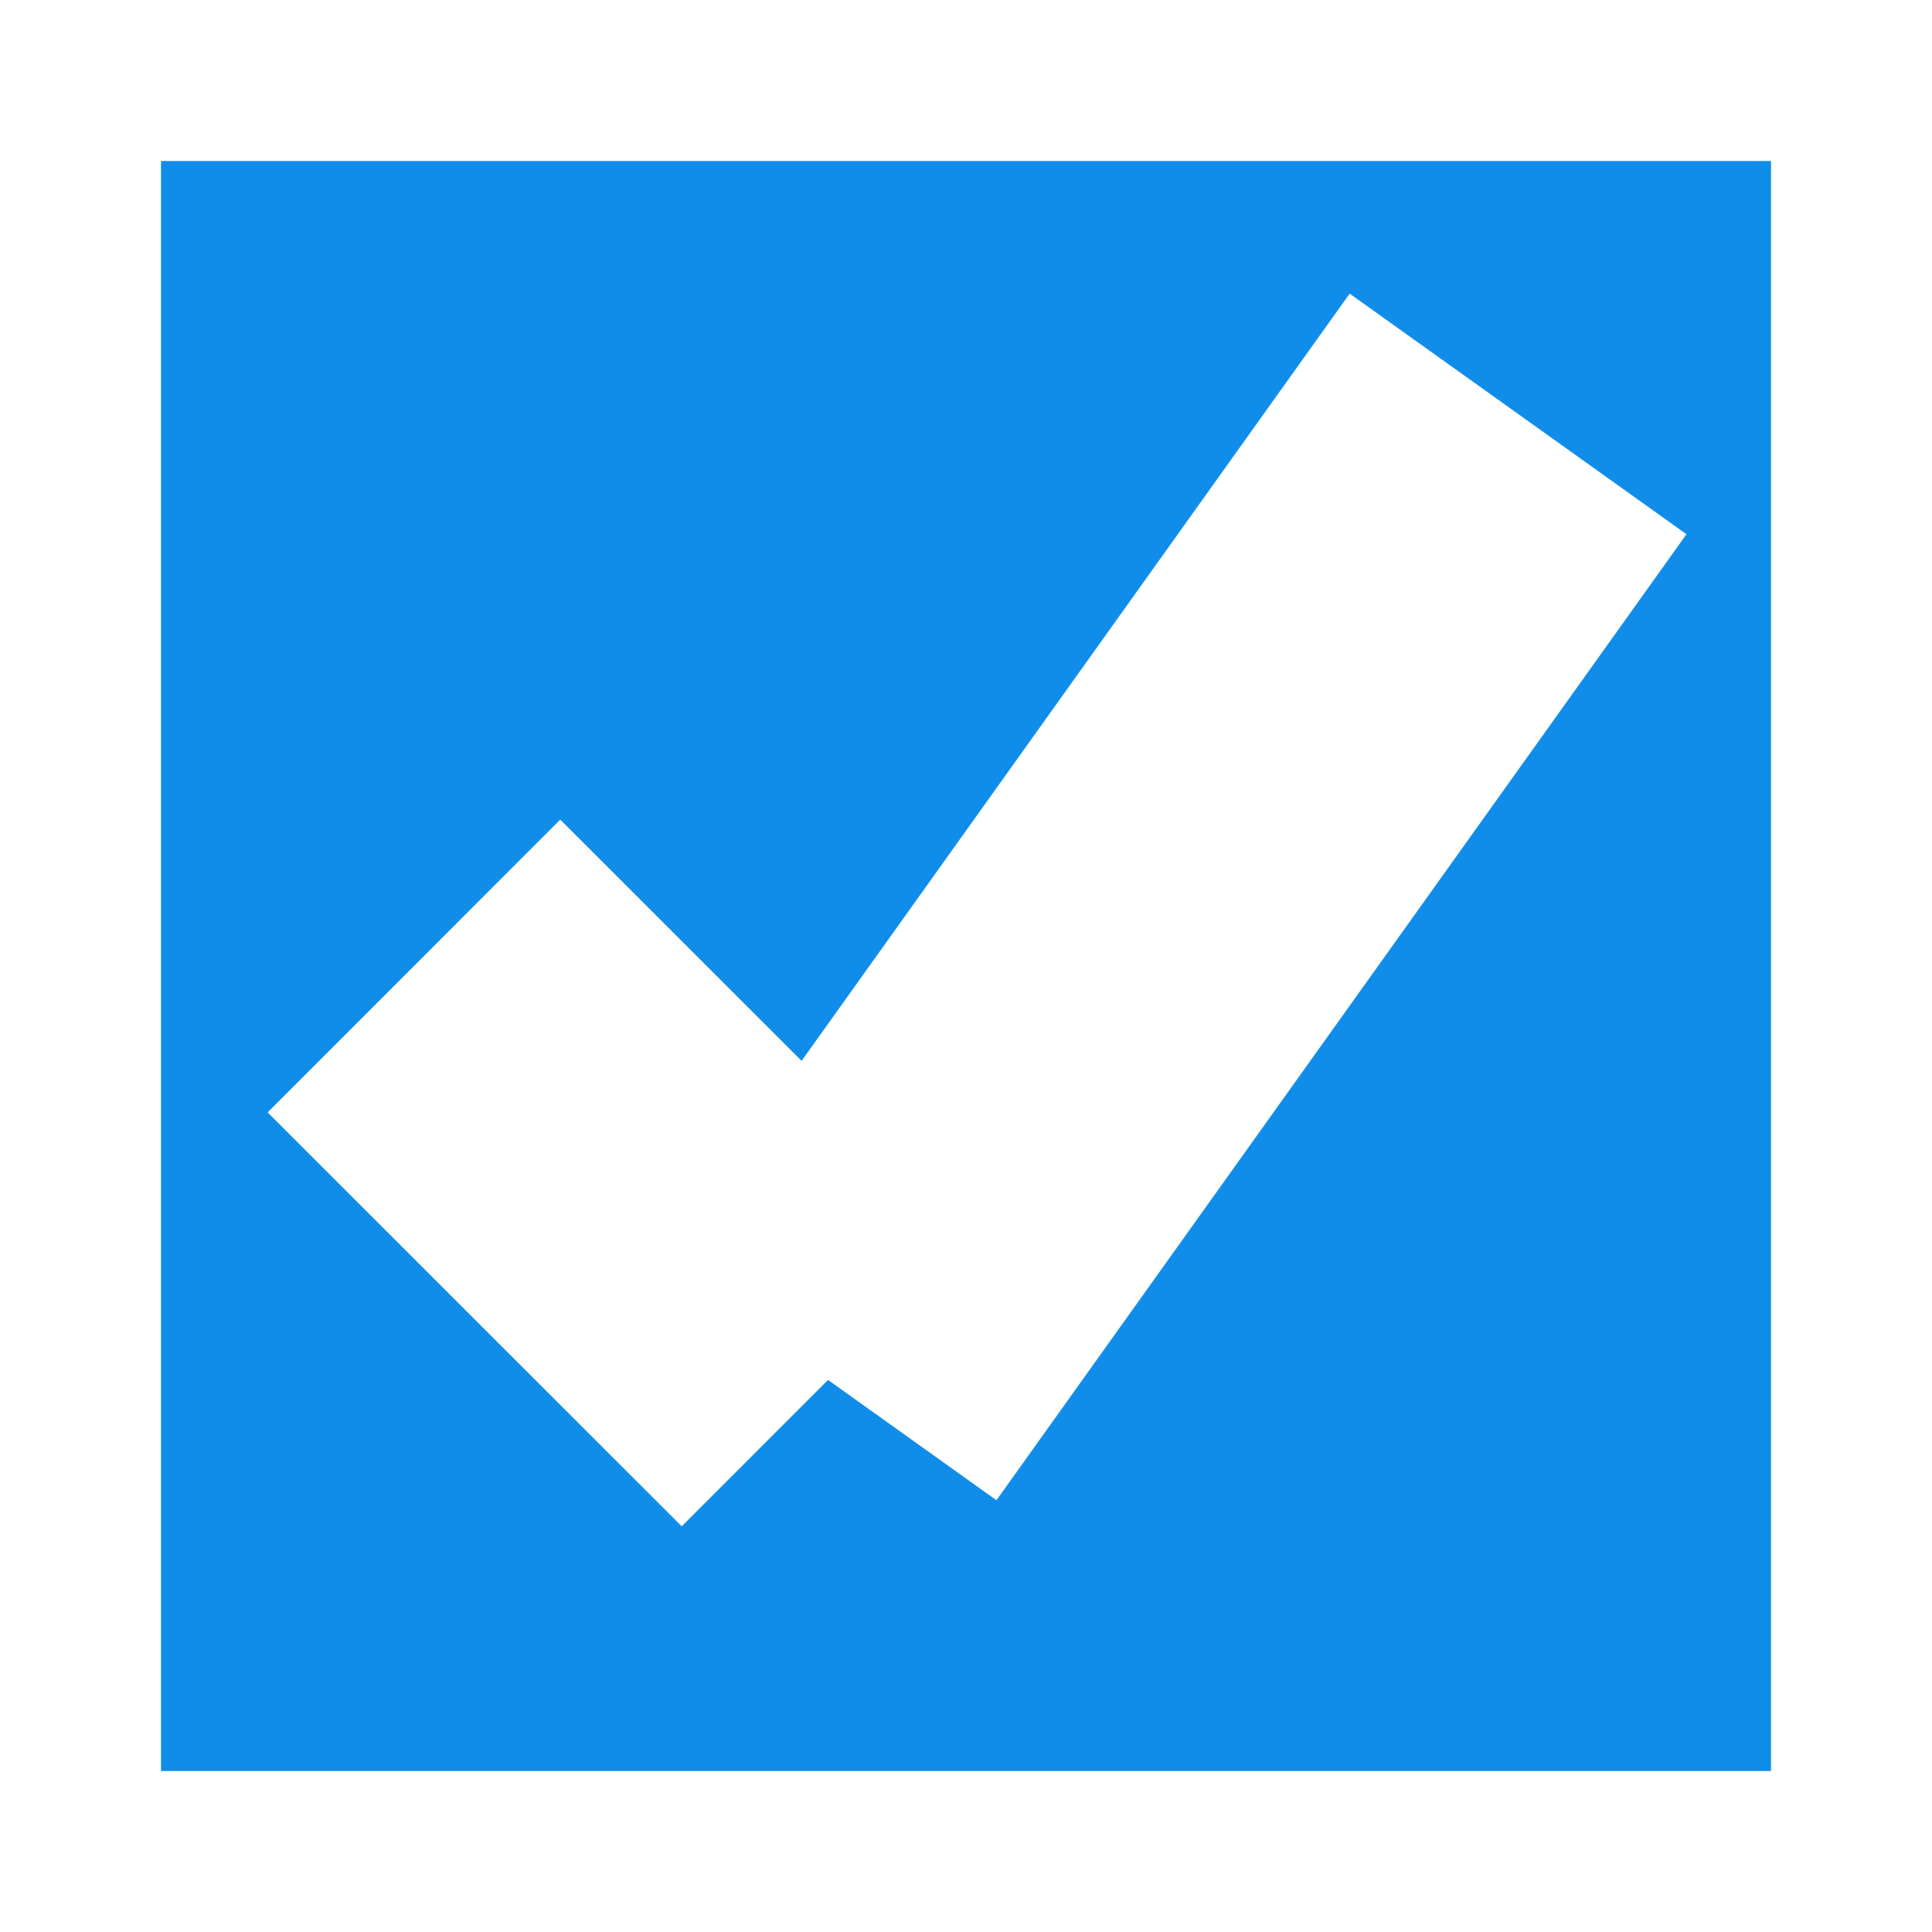
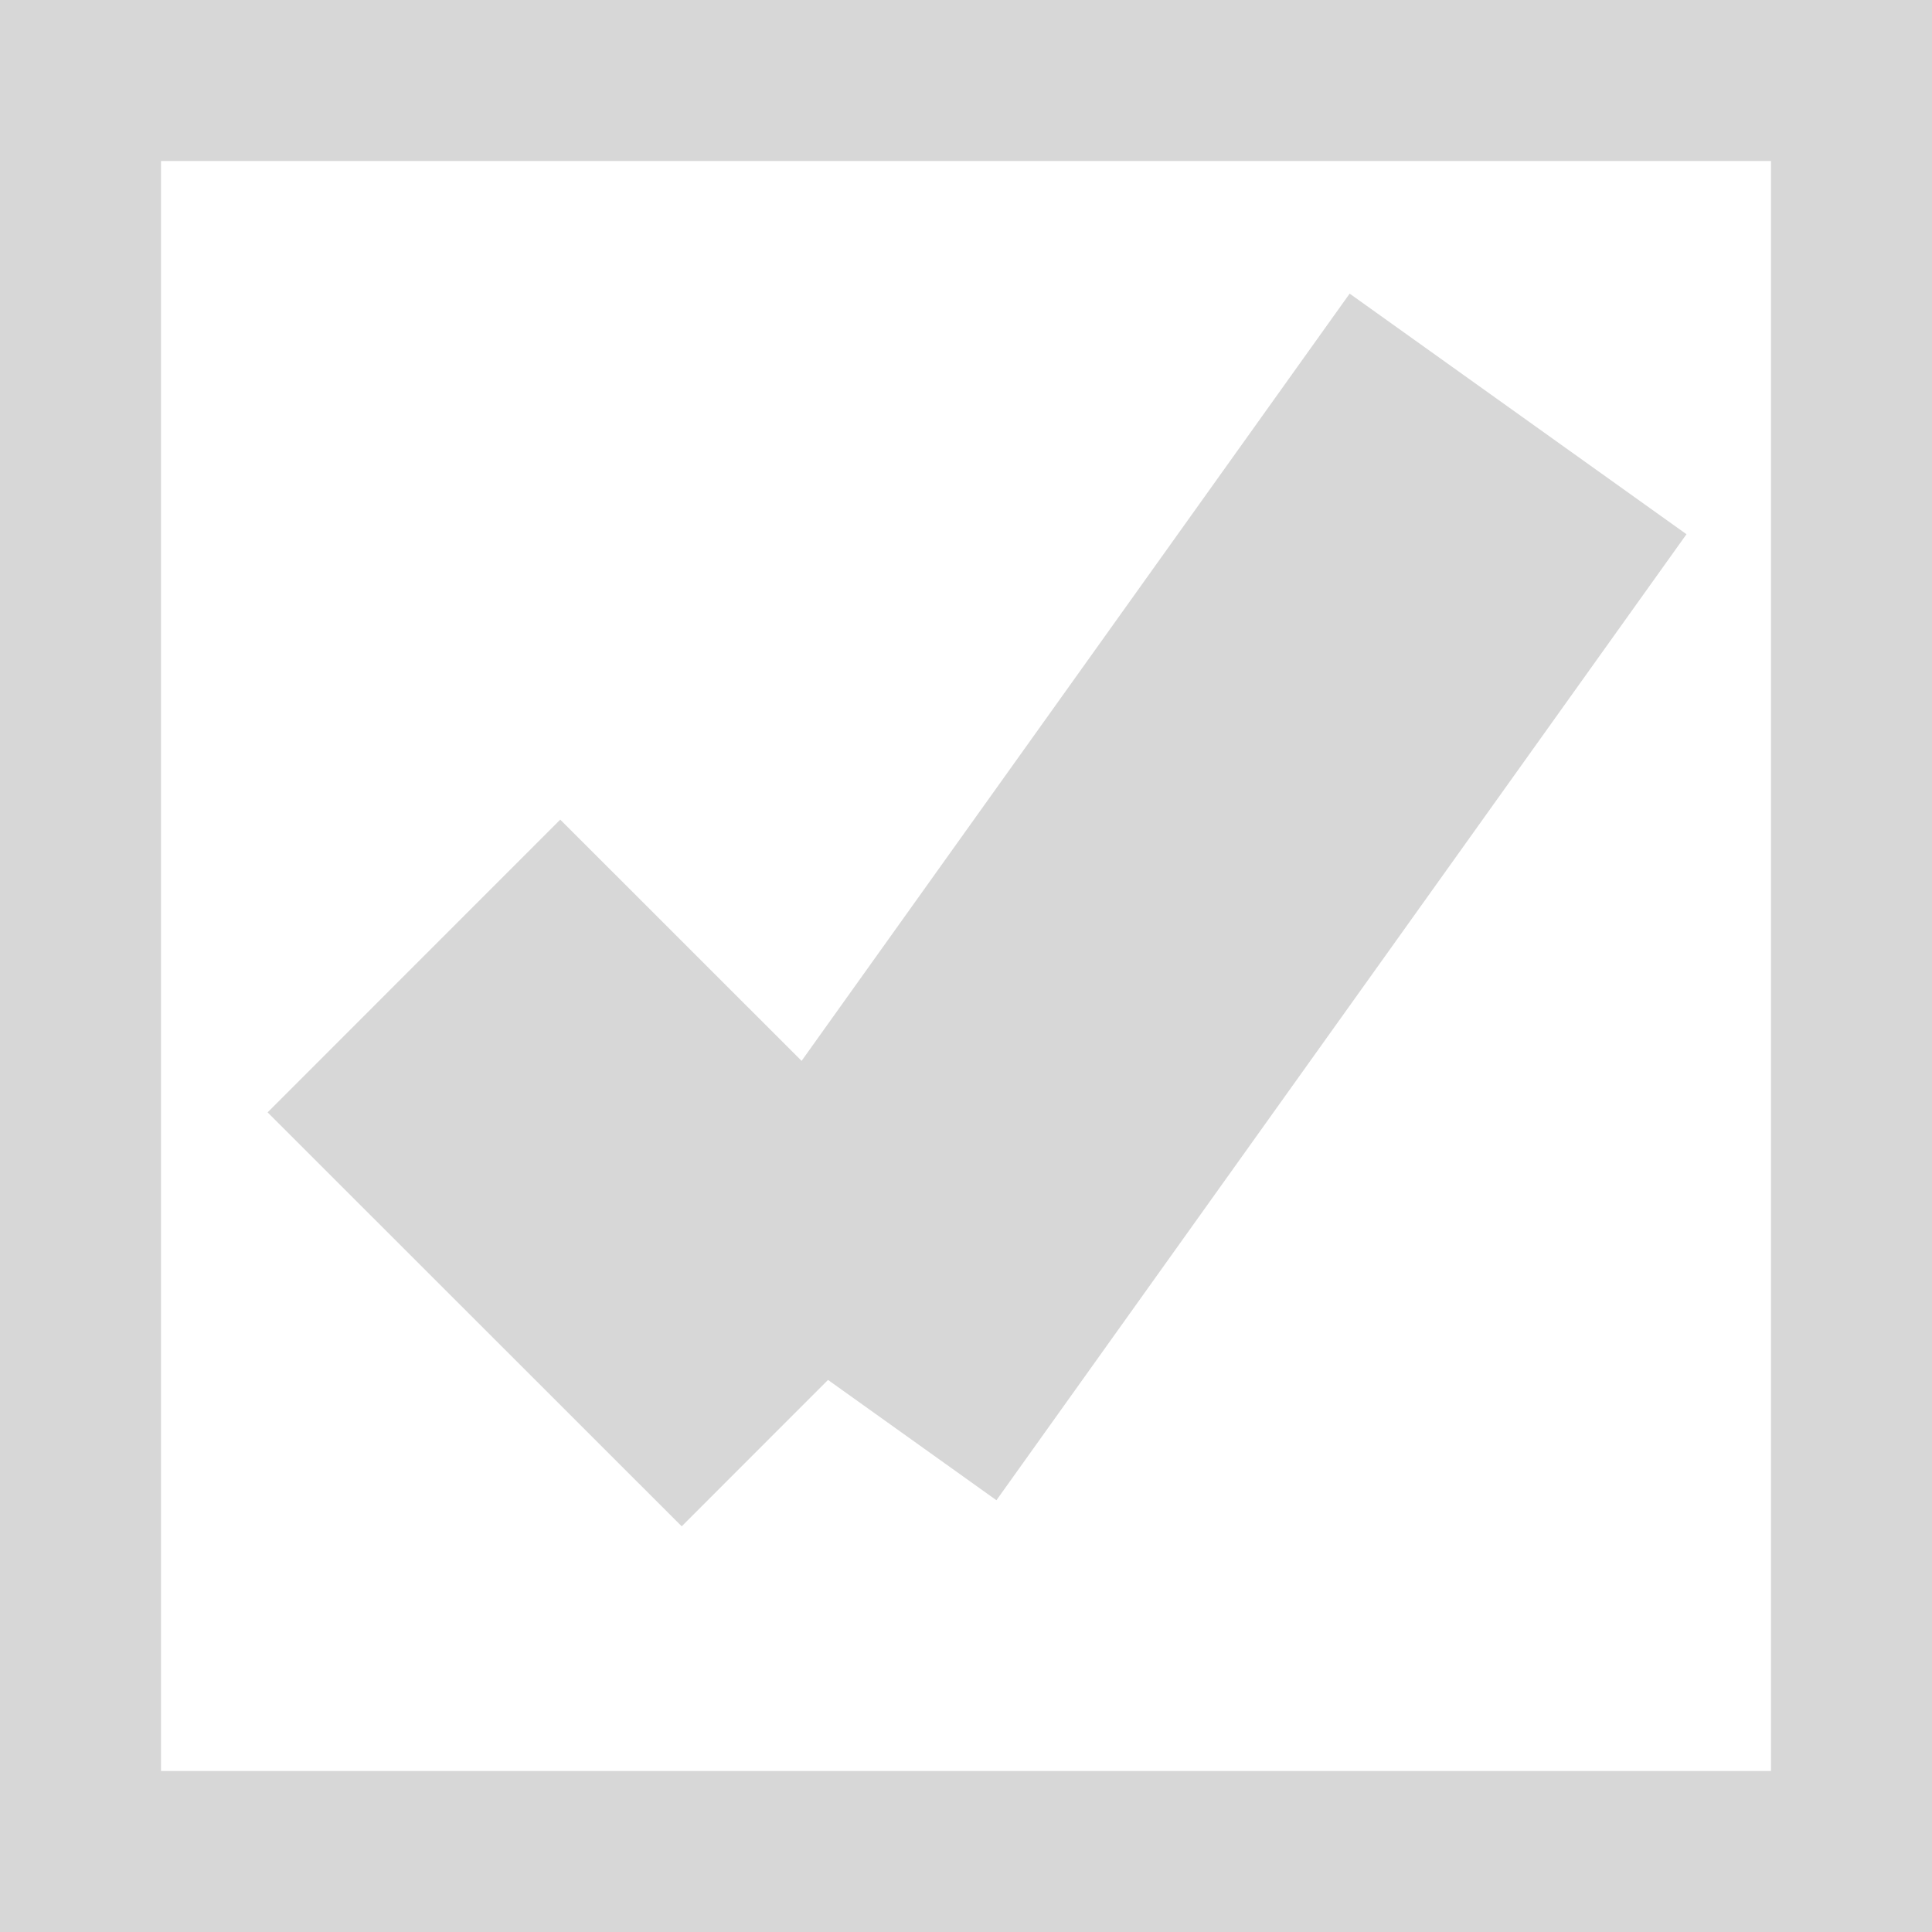
- <svg xmlns="http://www.w3.org/2000/svg" version="1.1" width="12px" height="12px" viewBox="1640 186.5  12 12">
-   <path d="M 1640.5 187  L 1651.5 187  L 1651.5 198  L 1640.5 198  L 1640.5 187  Z " fill-rule="nonzero" fill="#108de9" stroke="none" />
-   <path d="M 1640.5 187  L 1651.5 187  L 1651.5 198  L 1640.5 198  L 1640.5 187  Z " stroke-width="1" stroke="#ffffff" fill="none" />
-   <path d="M 1642.571 192.5  L 1645.143 195.071  " stroke-width="2.571" stroke="#ffffff" fill="none" />
-   <path d="M 1645.143 195.071  L 1649.429 189.071  " stroke-width="2.571" stroke="#ffffff" fill="none" />
+ <svg xmlns="http://www.w3.org/2000/svg" version="1.1" width="12px" height="12px" viewBox="1640 711.5  12 12">
+   <path d="M 1640.5 712  L 1651.5 712  L 1651.5 723  L 1640.5 723  L 1640.5 712  Z " fill-rule="nonzero" fill="#ffffff" stroke="none" />
+   <path d="M 1640.5 712  L 1651.5 712  L 1651.5 723  L 1640.5 723  L 1640.5 712  Z " stroke-width="1" stroke="#d7d7d7" fill="none" />
+   <path d="M 1642.571 717.5  L 1645.143 720.071  " stroke-width="2.571" stroke="#d7d7d7" fill="none" />
+   <path d="M 1645.143 720.071  L 1649.429 714.071  " stroke-width="2.571" stroke="#d7d7d7" fill="none" />
</svg>
